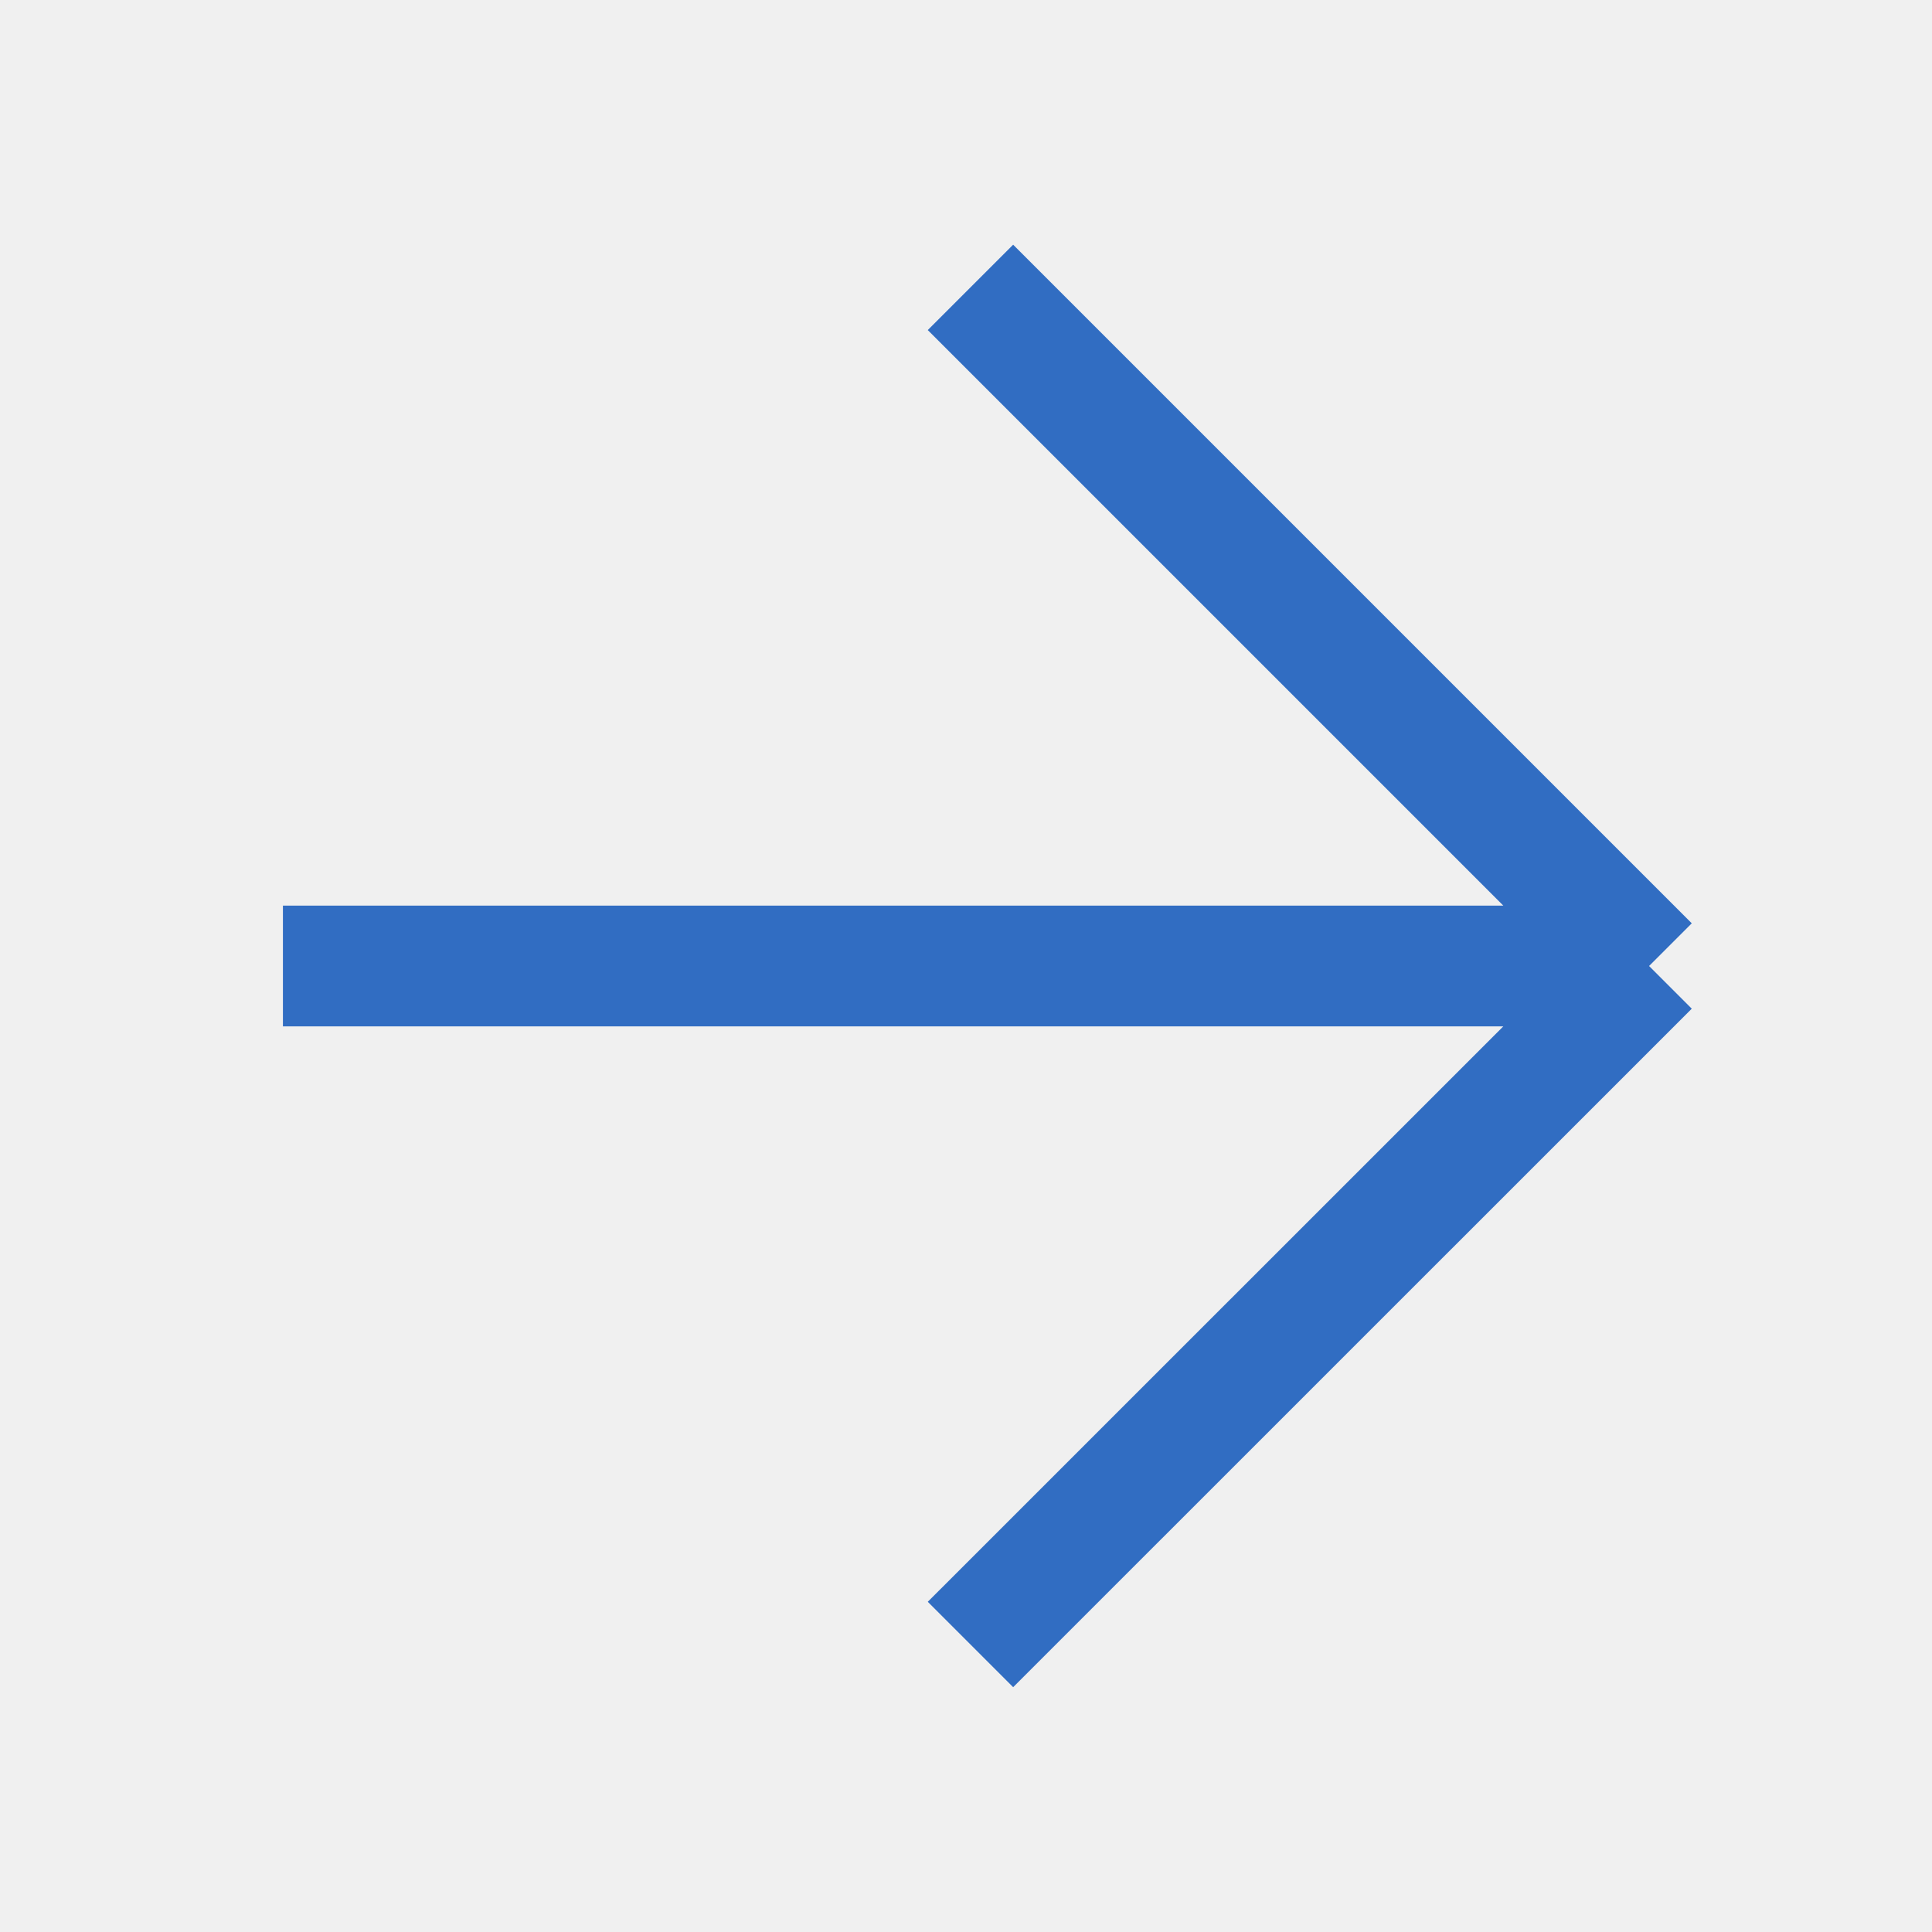
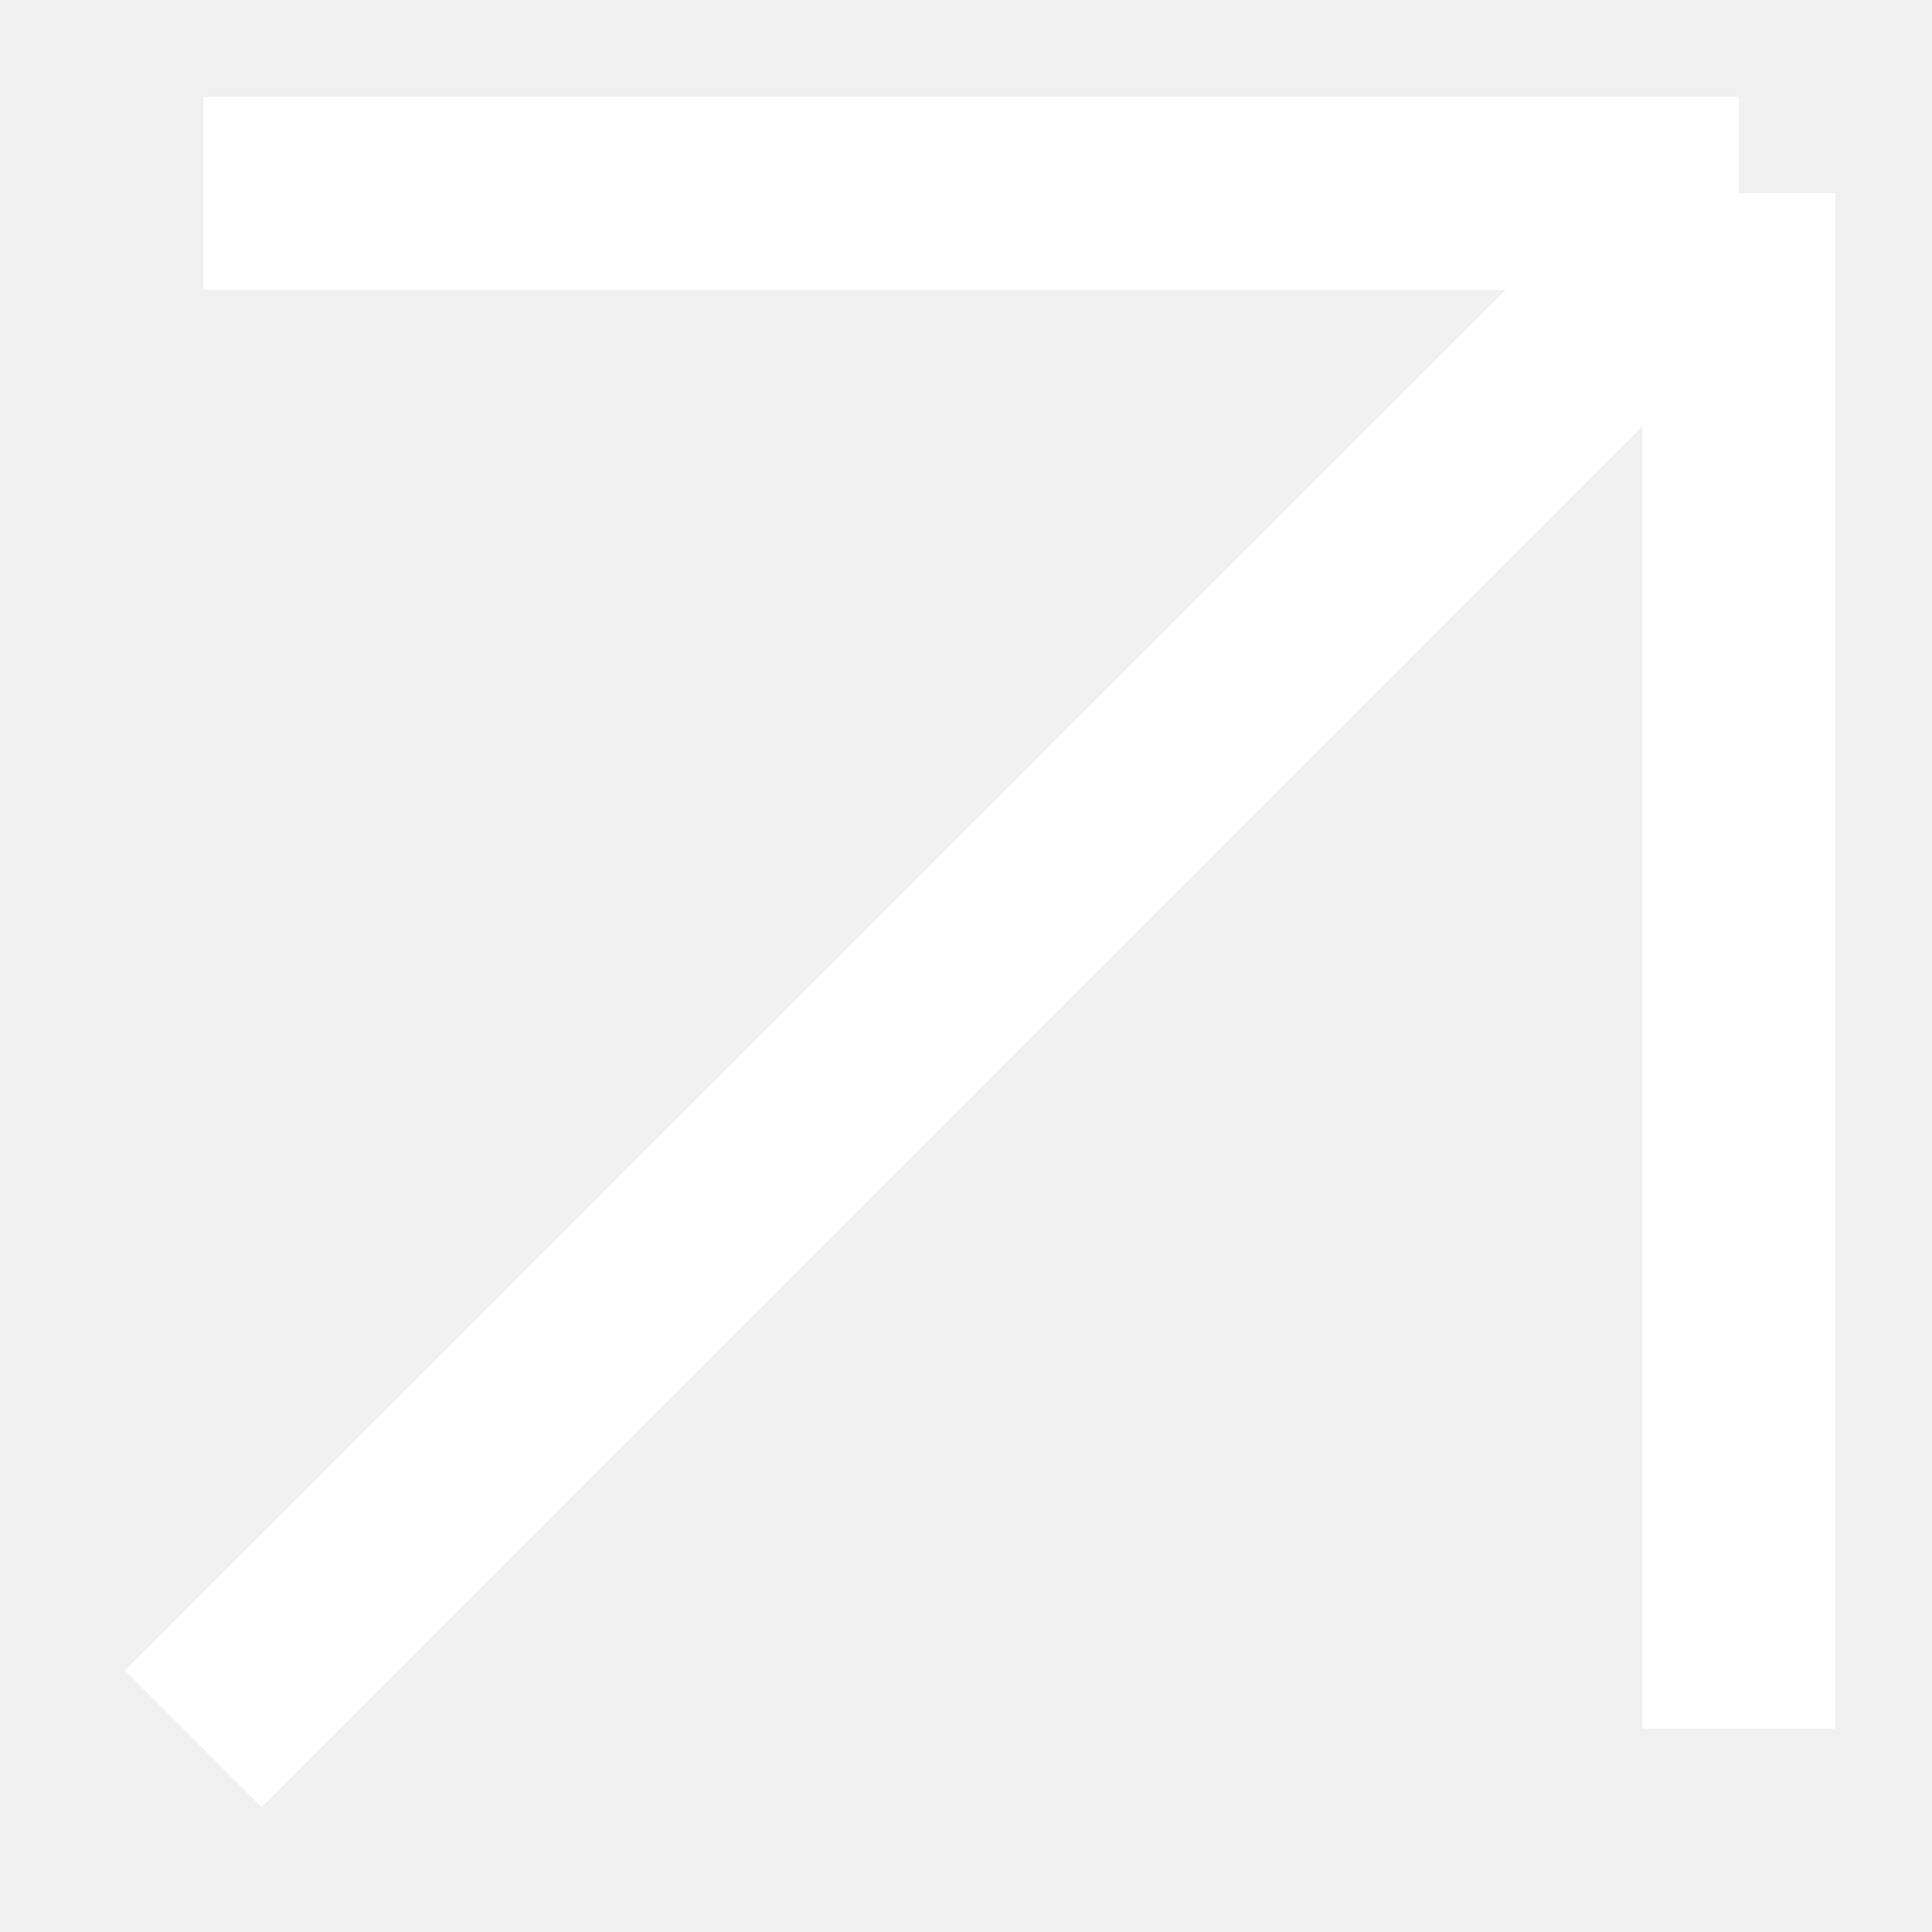
- <svg xmlns="http://www.w3.org/2000/svg" width="16" height="16" viewBox="0 0 16 16" fill="none">
-   <g clip-path="url(#clip0_22_2392)">
-     <path d="M2.343 8H13.657M13.657 8L8.037 2.38M13.657 8L8.037 13.619" stroke="#316DC2" />
+ <svg xmlns="http://www.w3.org/2000/svg" width="10" height="10" viewBox="0 0 10 10" fill="none">
+   <g clip-path="url(#clip0_833_2596)">
+     <path d="M1 9L9 1M9 1H1.053M9 1V8.947" stroke="white" />
  </g>
  <defs>
-     <clipPath id="clip0_22_2392">
-       <rect width="10" height="10" fill="white" transform="translate(8 0.928711) rotate(45)" />
+     <clipPath id="clip0_833_2596">
+       <rect width="10" height="10" fill="white" />
    </clipPath>
  </defs>
</svg>
